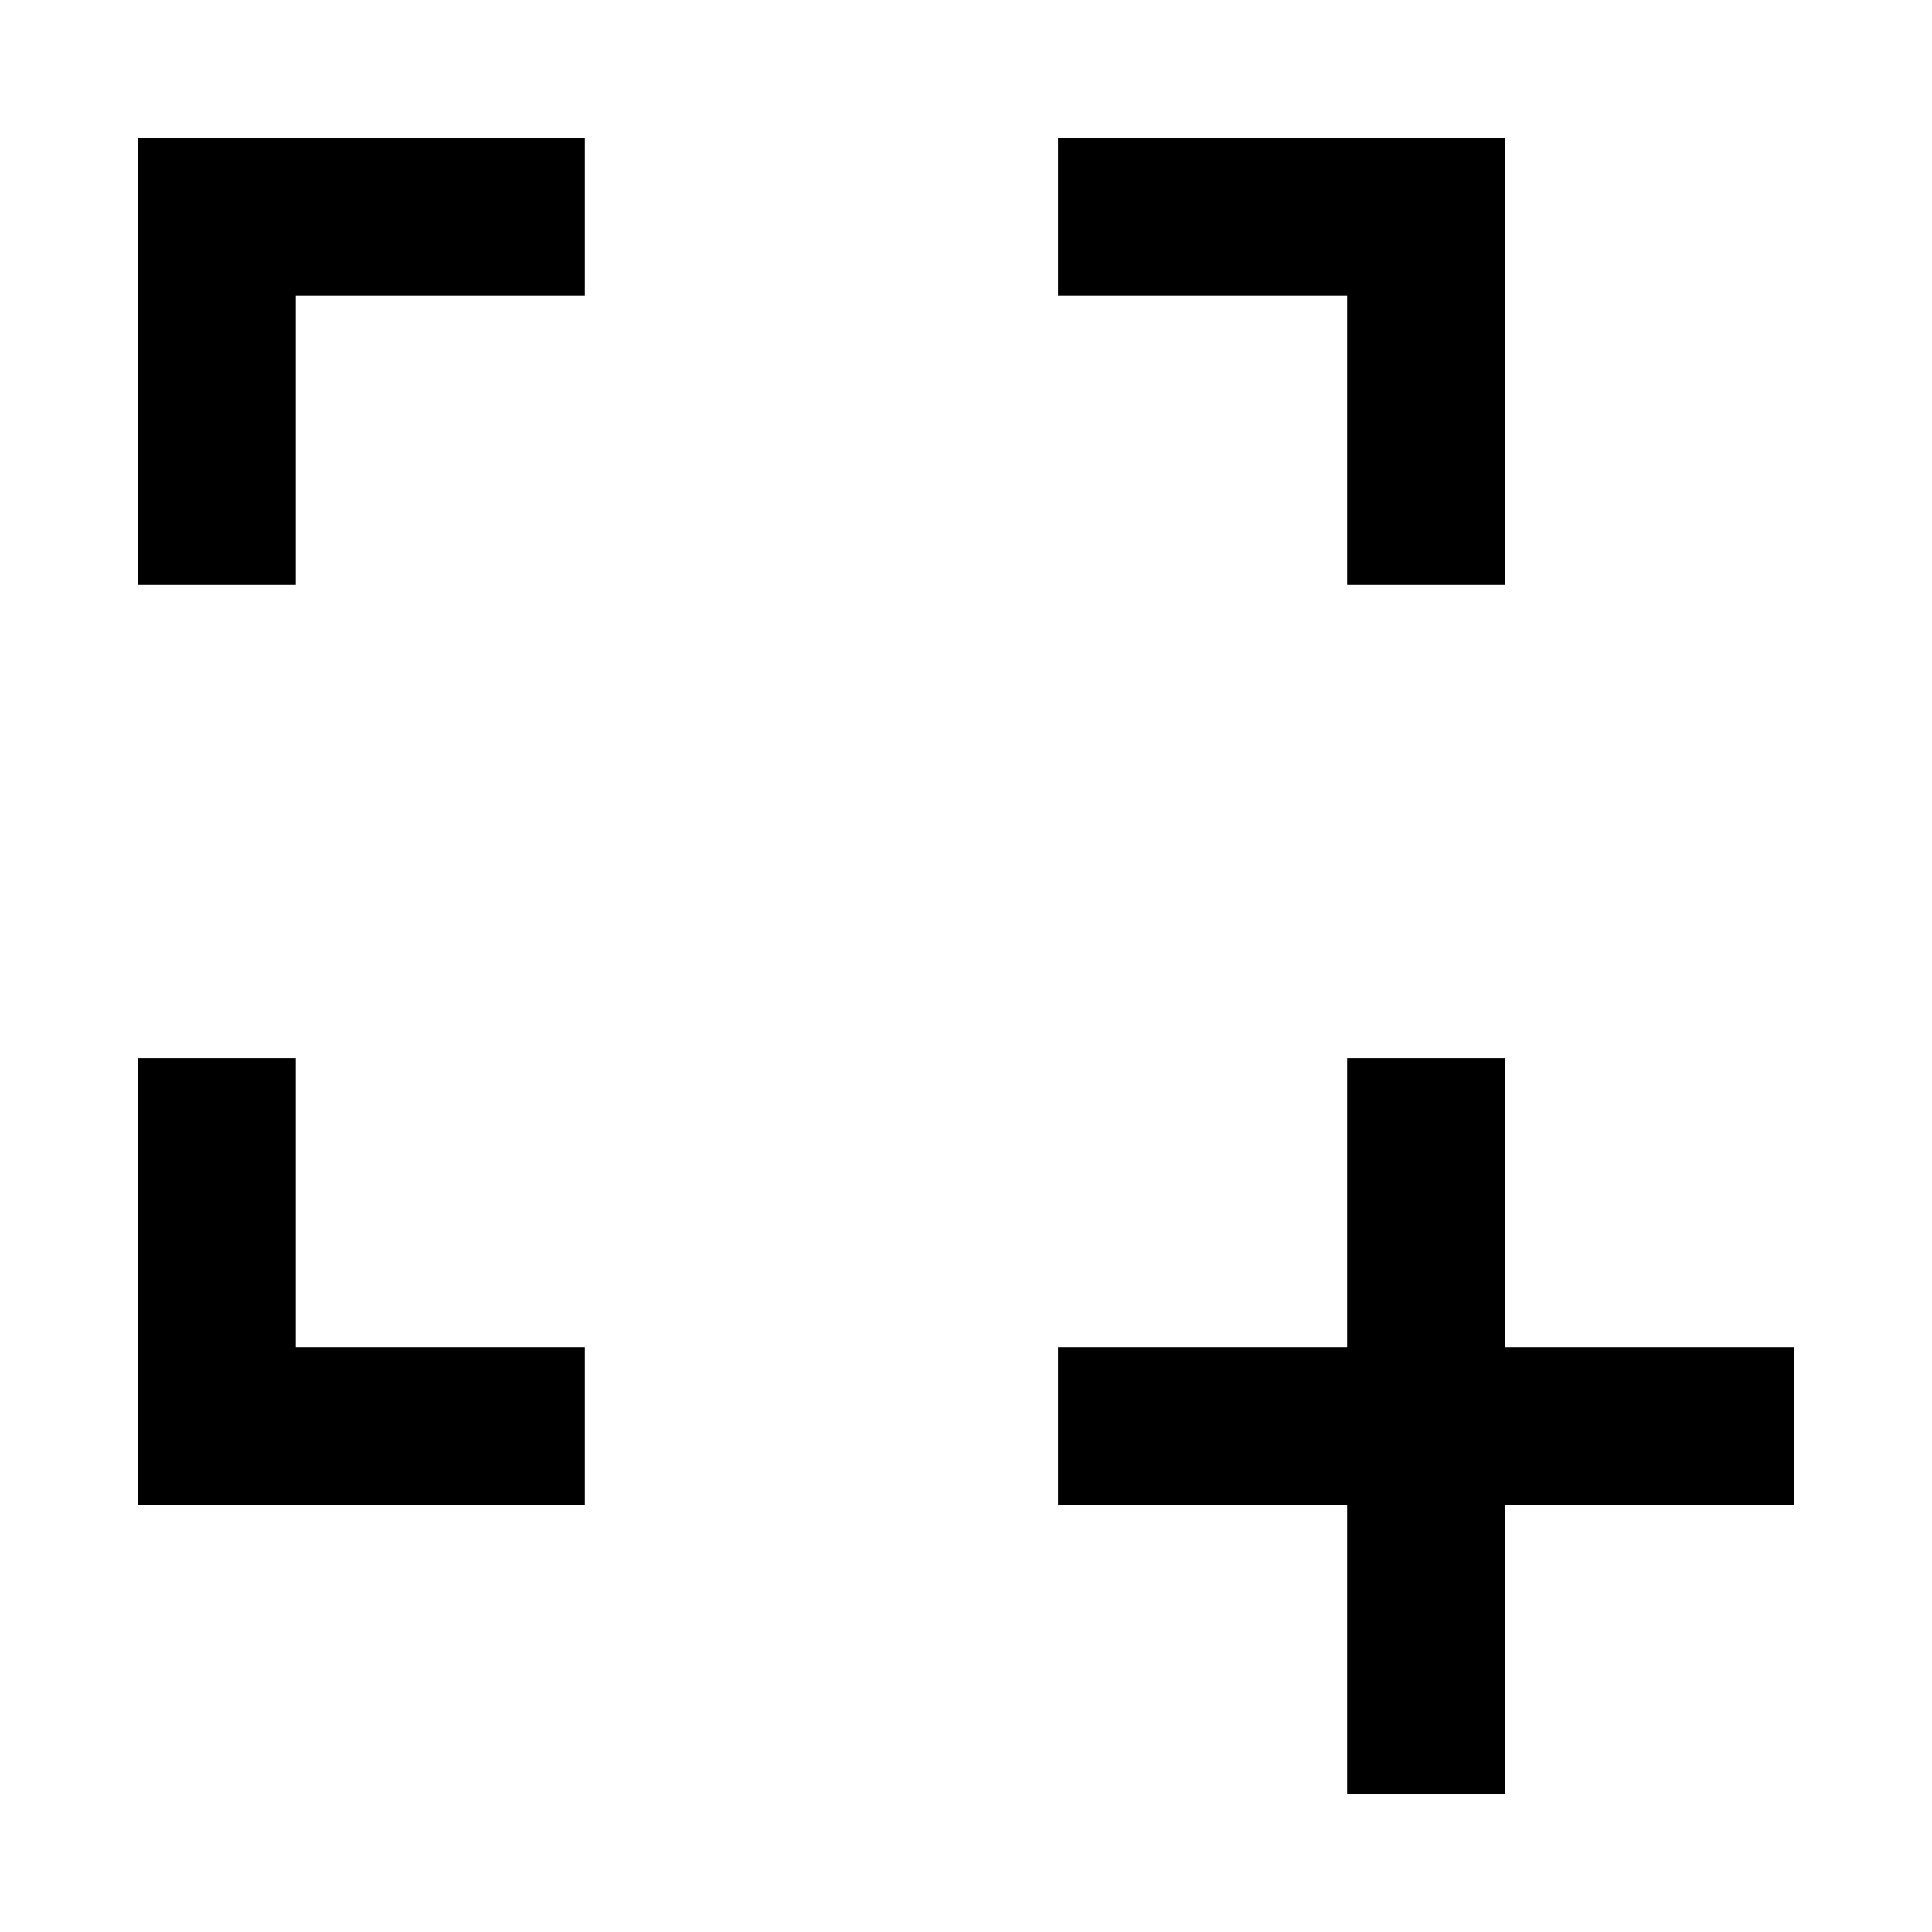
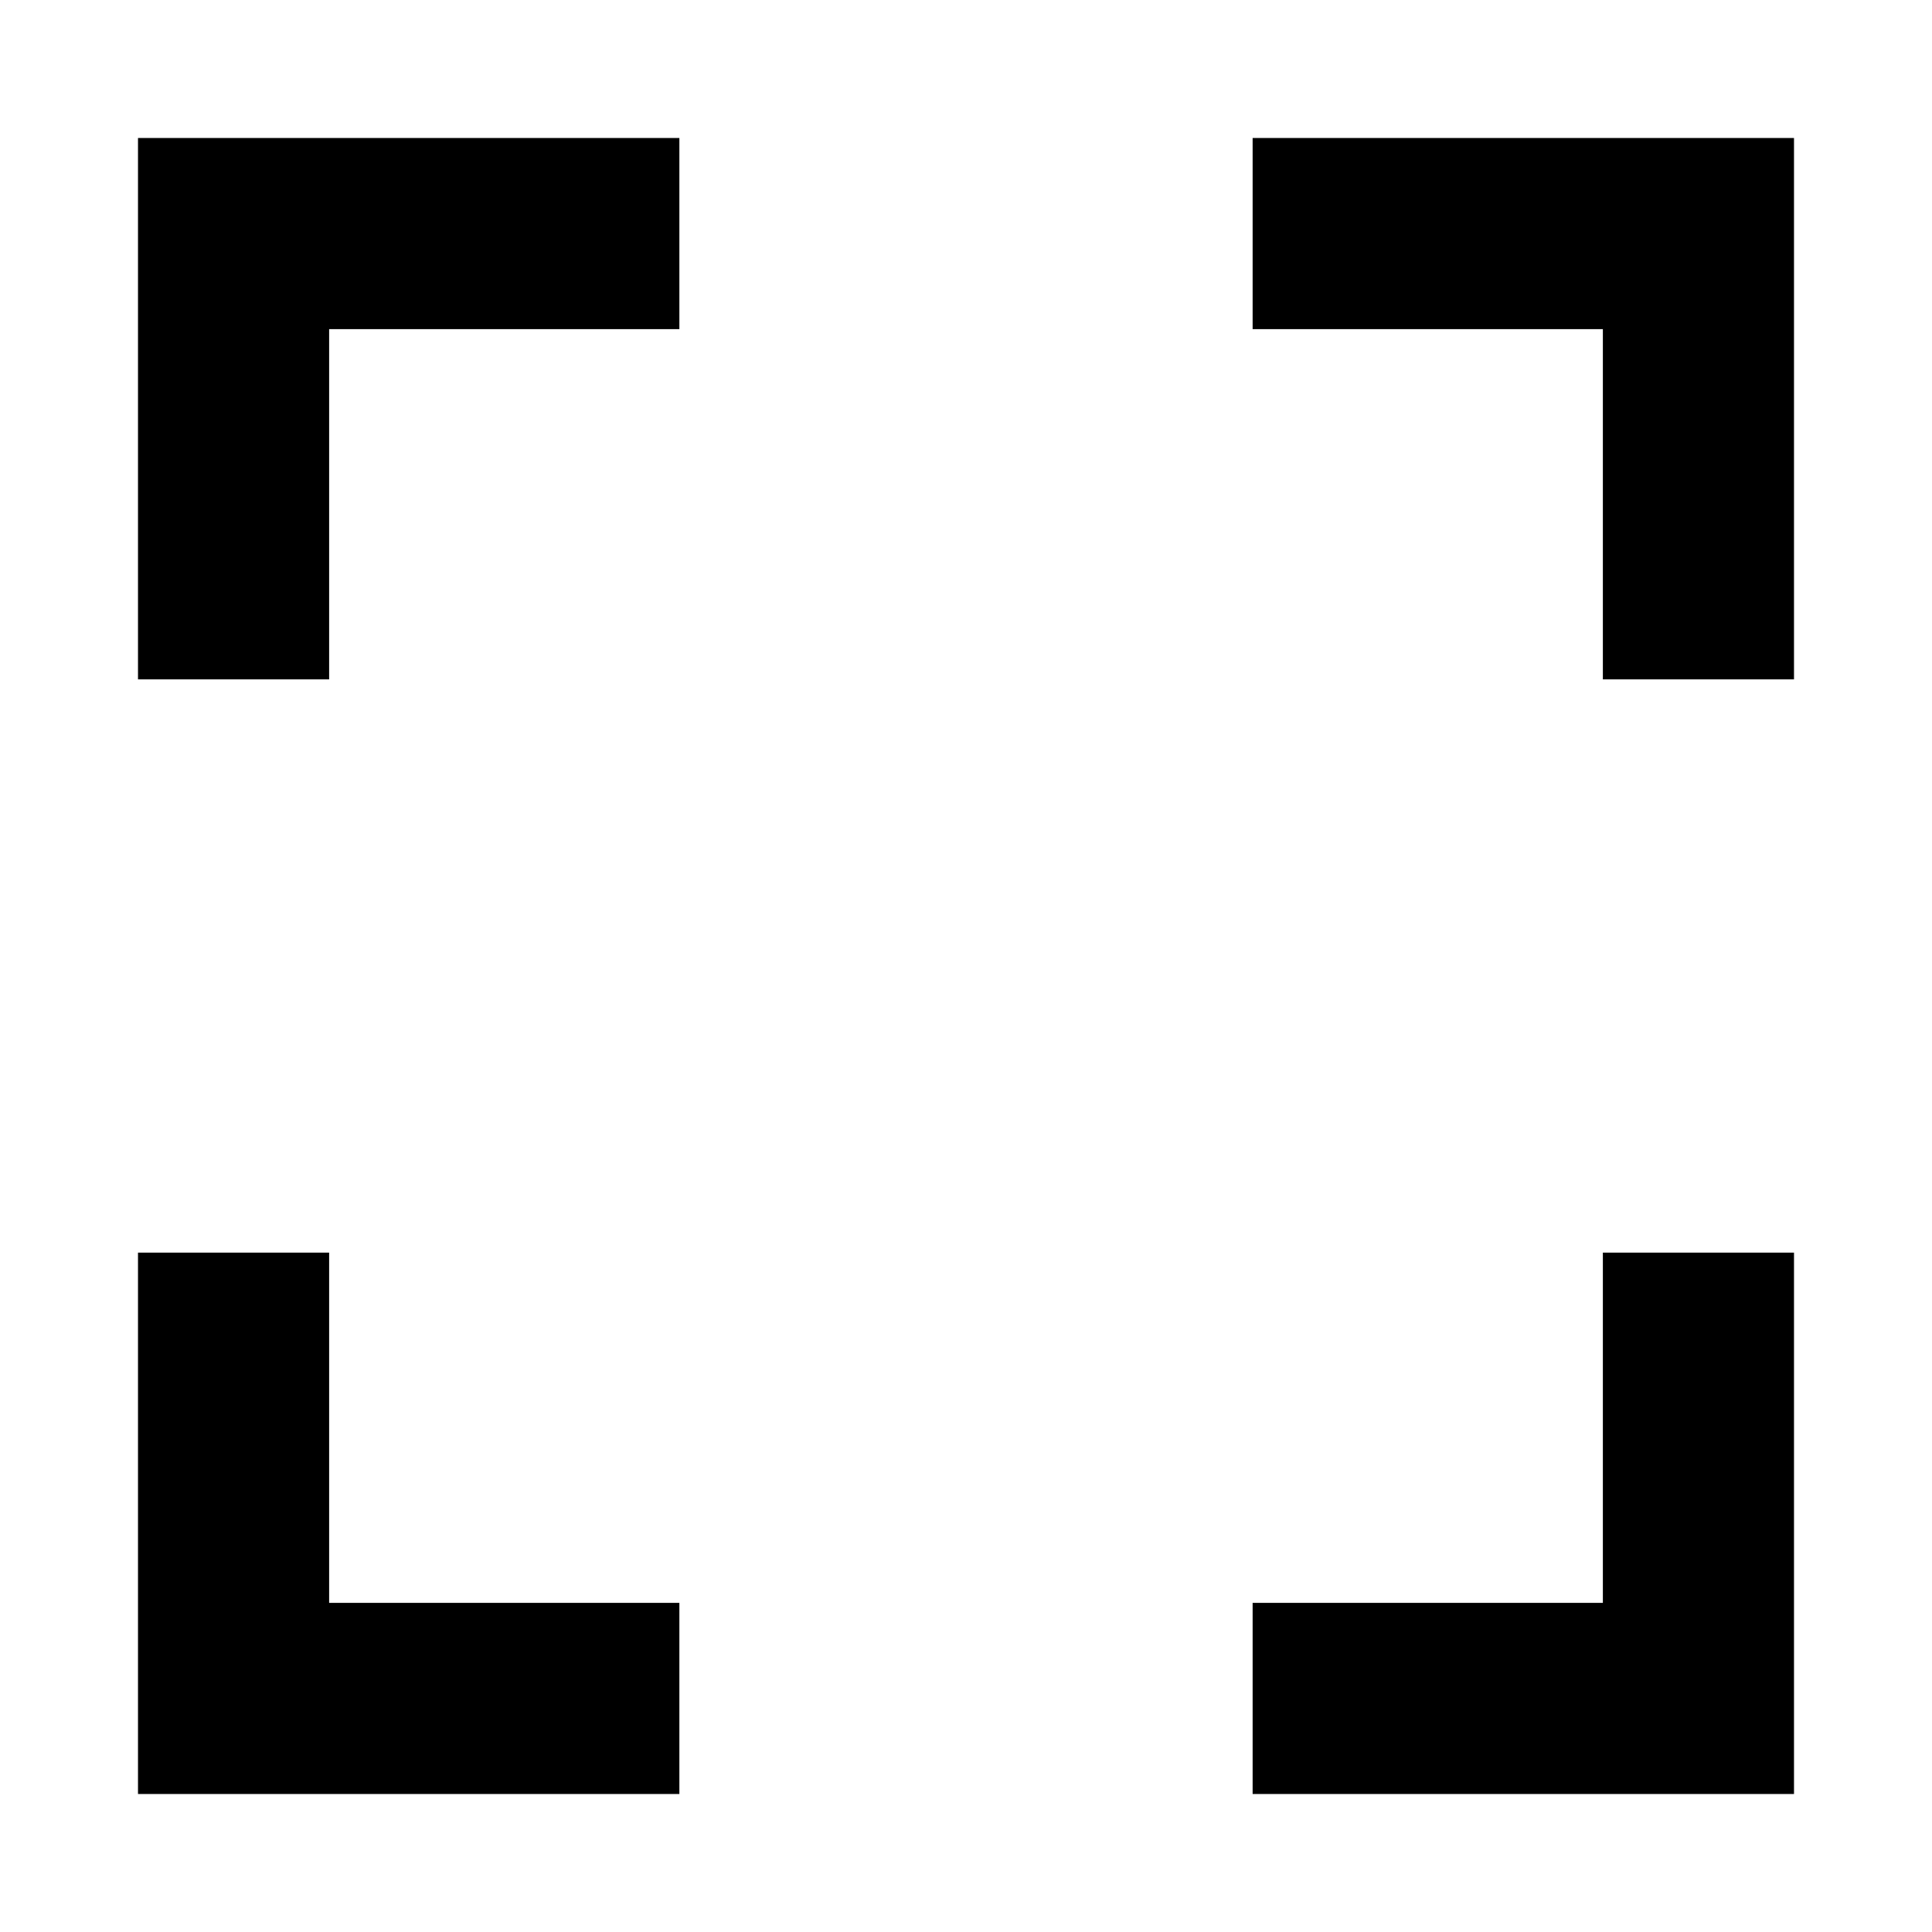
<svg xmlns="http://www.w3.org/2000/svg" width="14" height="14" viewBox="0 0 14 14" fill="none">
-   <path d="M9.762 13V10.905H7.667V9.762H9.762V7.667H10.905V9.762H13V10.905H10.905V13H9.762ZM1 10.905V7.667H2.143V9.762H4.238V10.905H1ZM1 4.238V1H4.238V2.143H2.143V4.238H1ZM9.762 4.238V2.143H7.667V1H10.905V4.238H9.762Z" fill="black" />
+   <path d="M11.615 13H9.077V11.615H11.615V9.077H13V11.615V13H11.615ZM1 13V9.077H2.385V11.615H4.923V13H1ZM1 4.923V1H4.923V2.385H2.385V4.923H1ZM11.615 4.923V2.385H9.077V1H13V4.923H11.615Z" fill="black" />
</svg>
